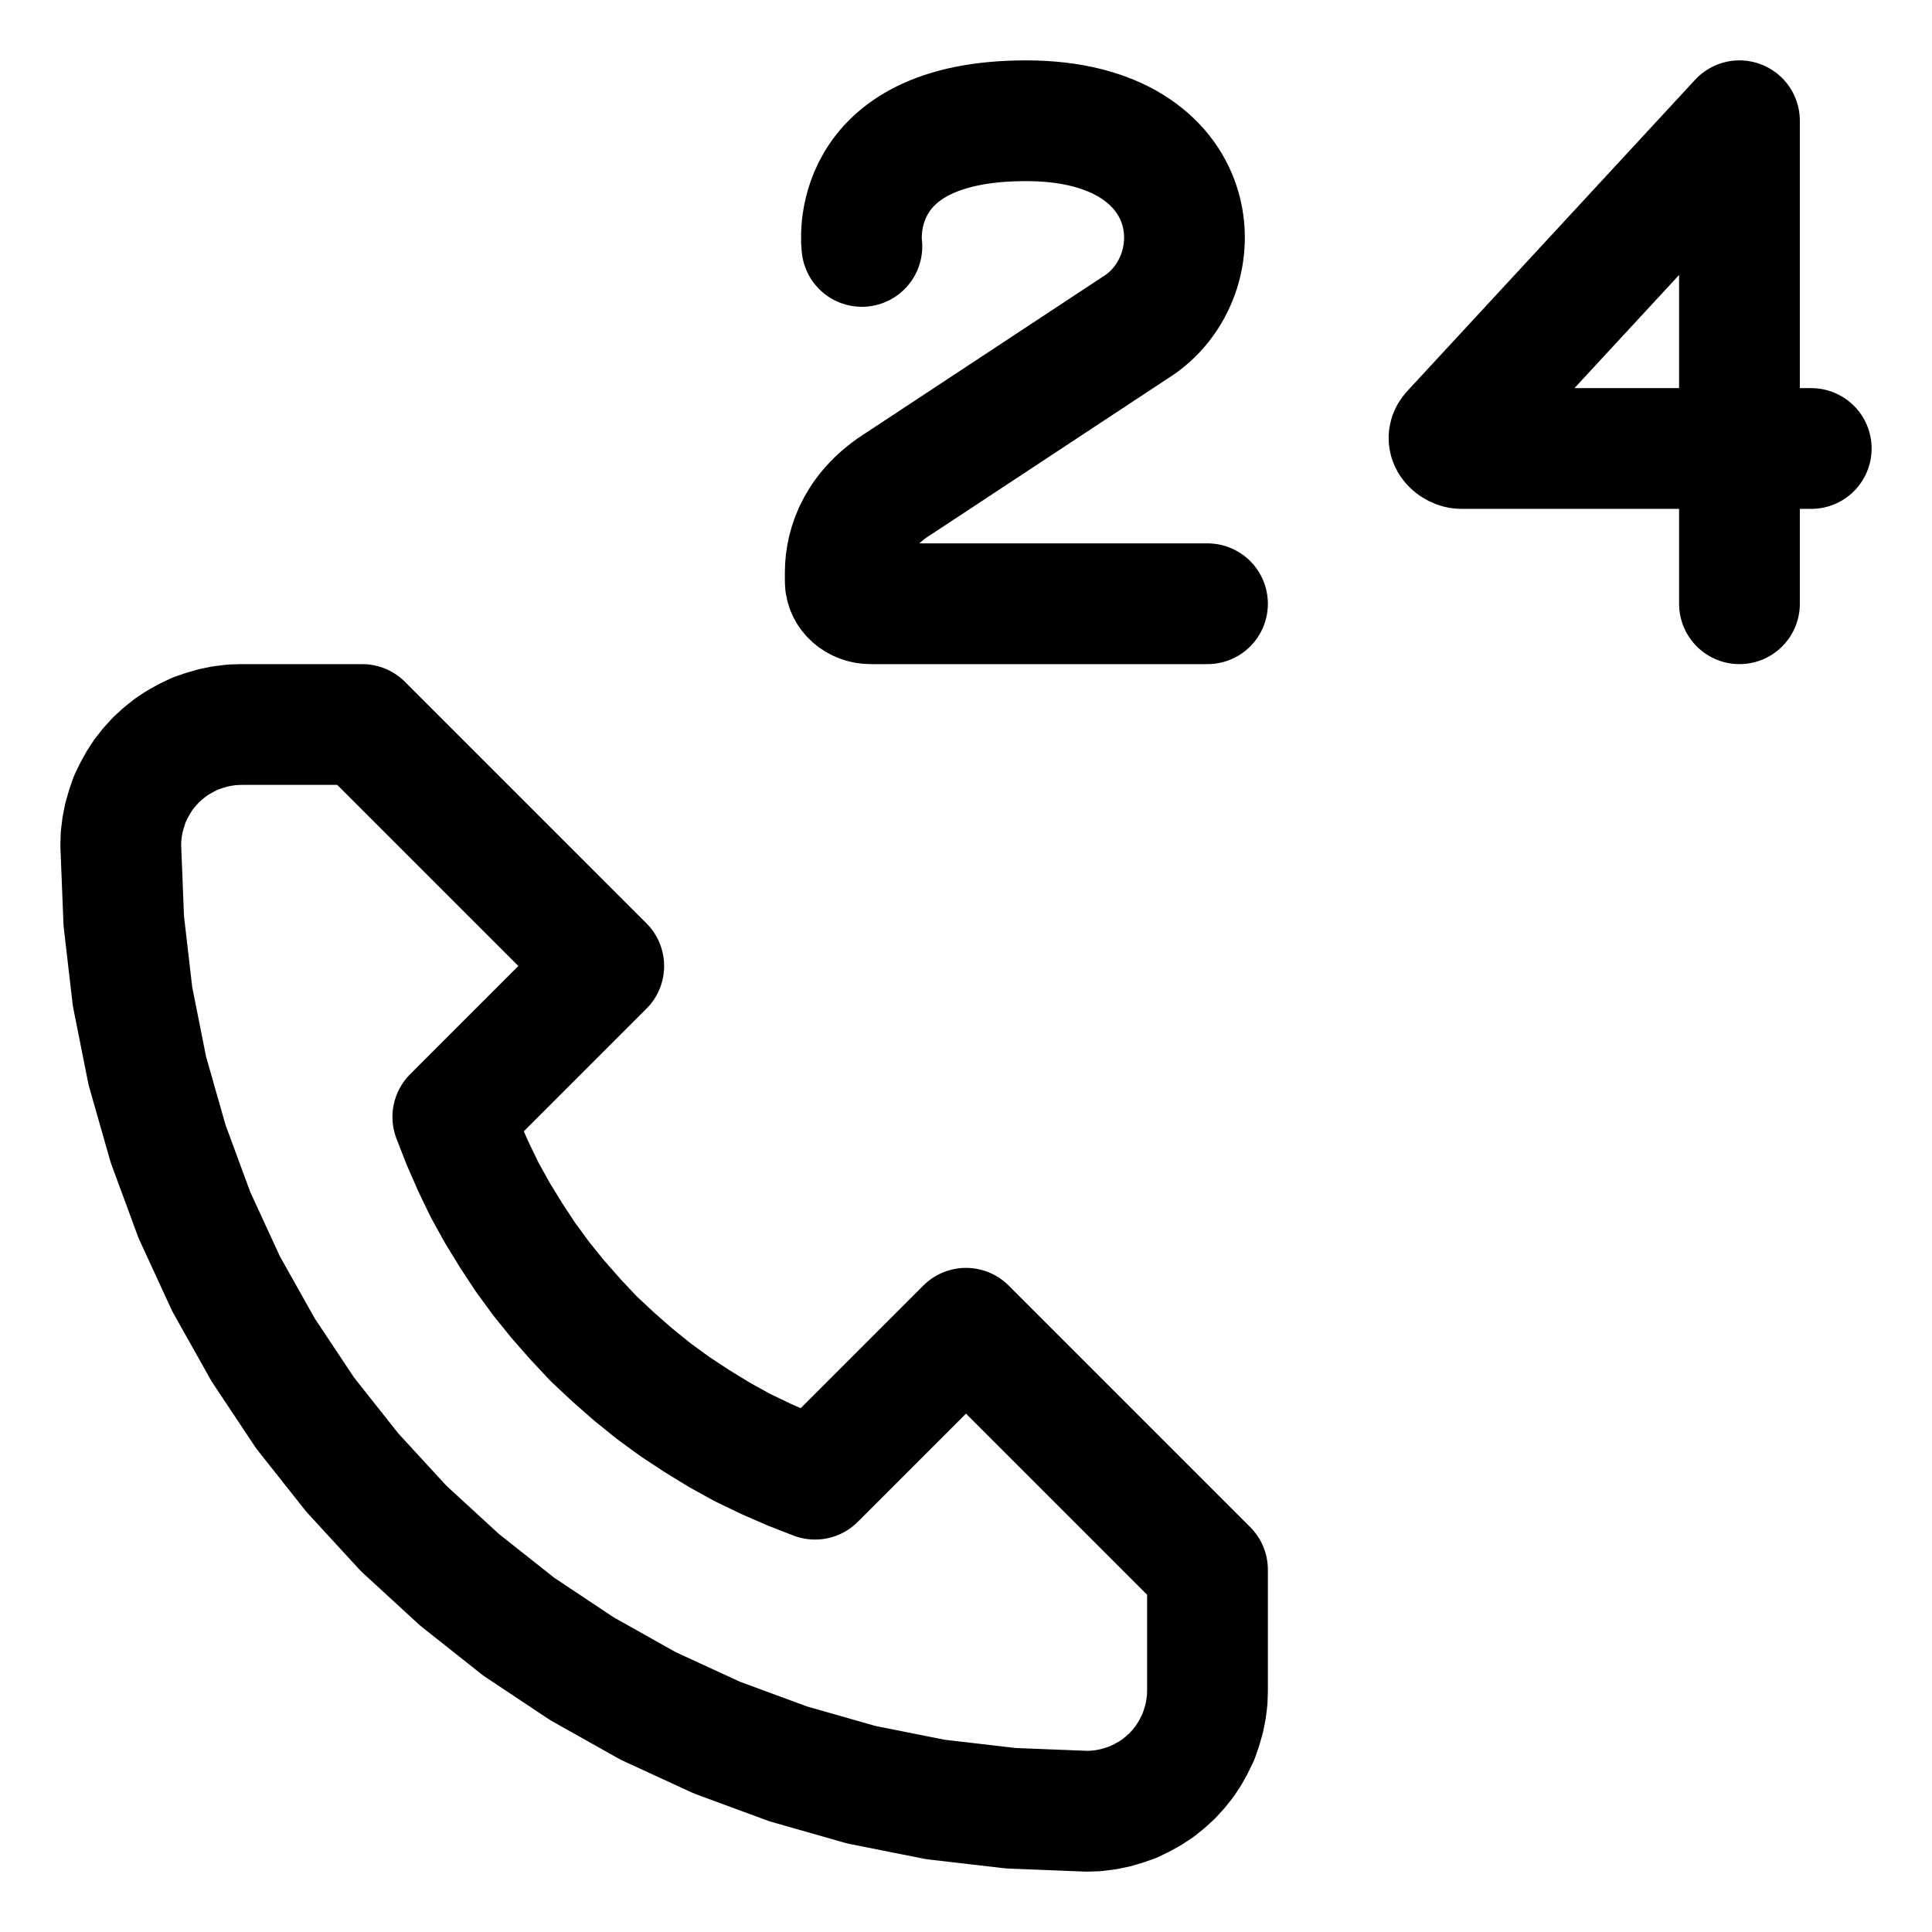
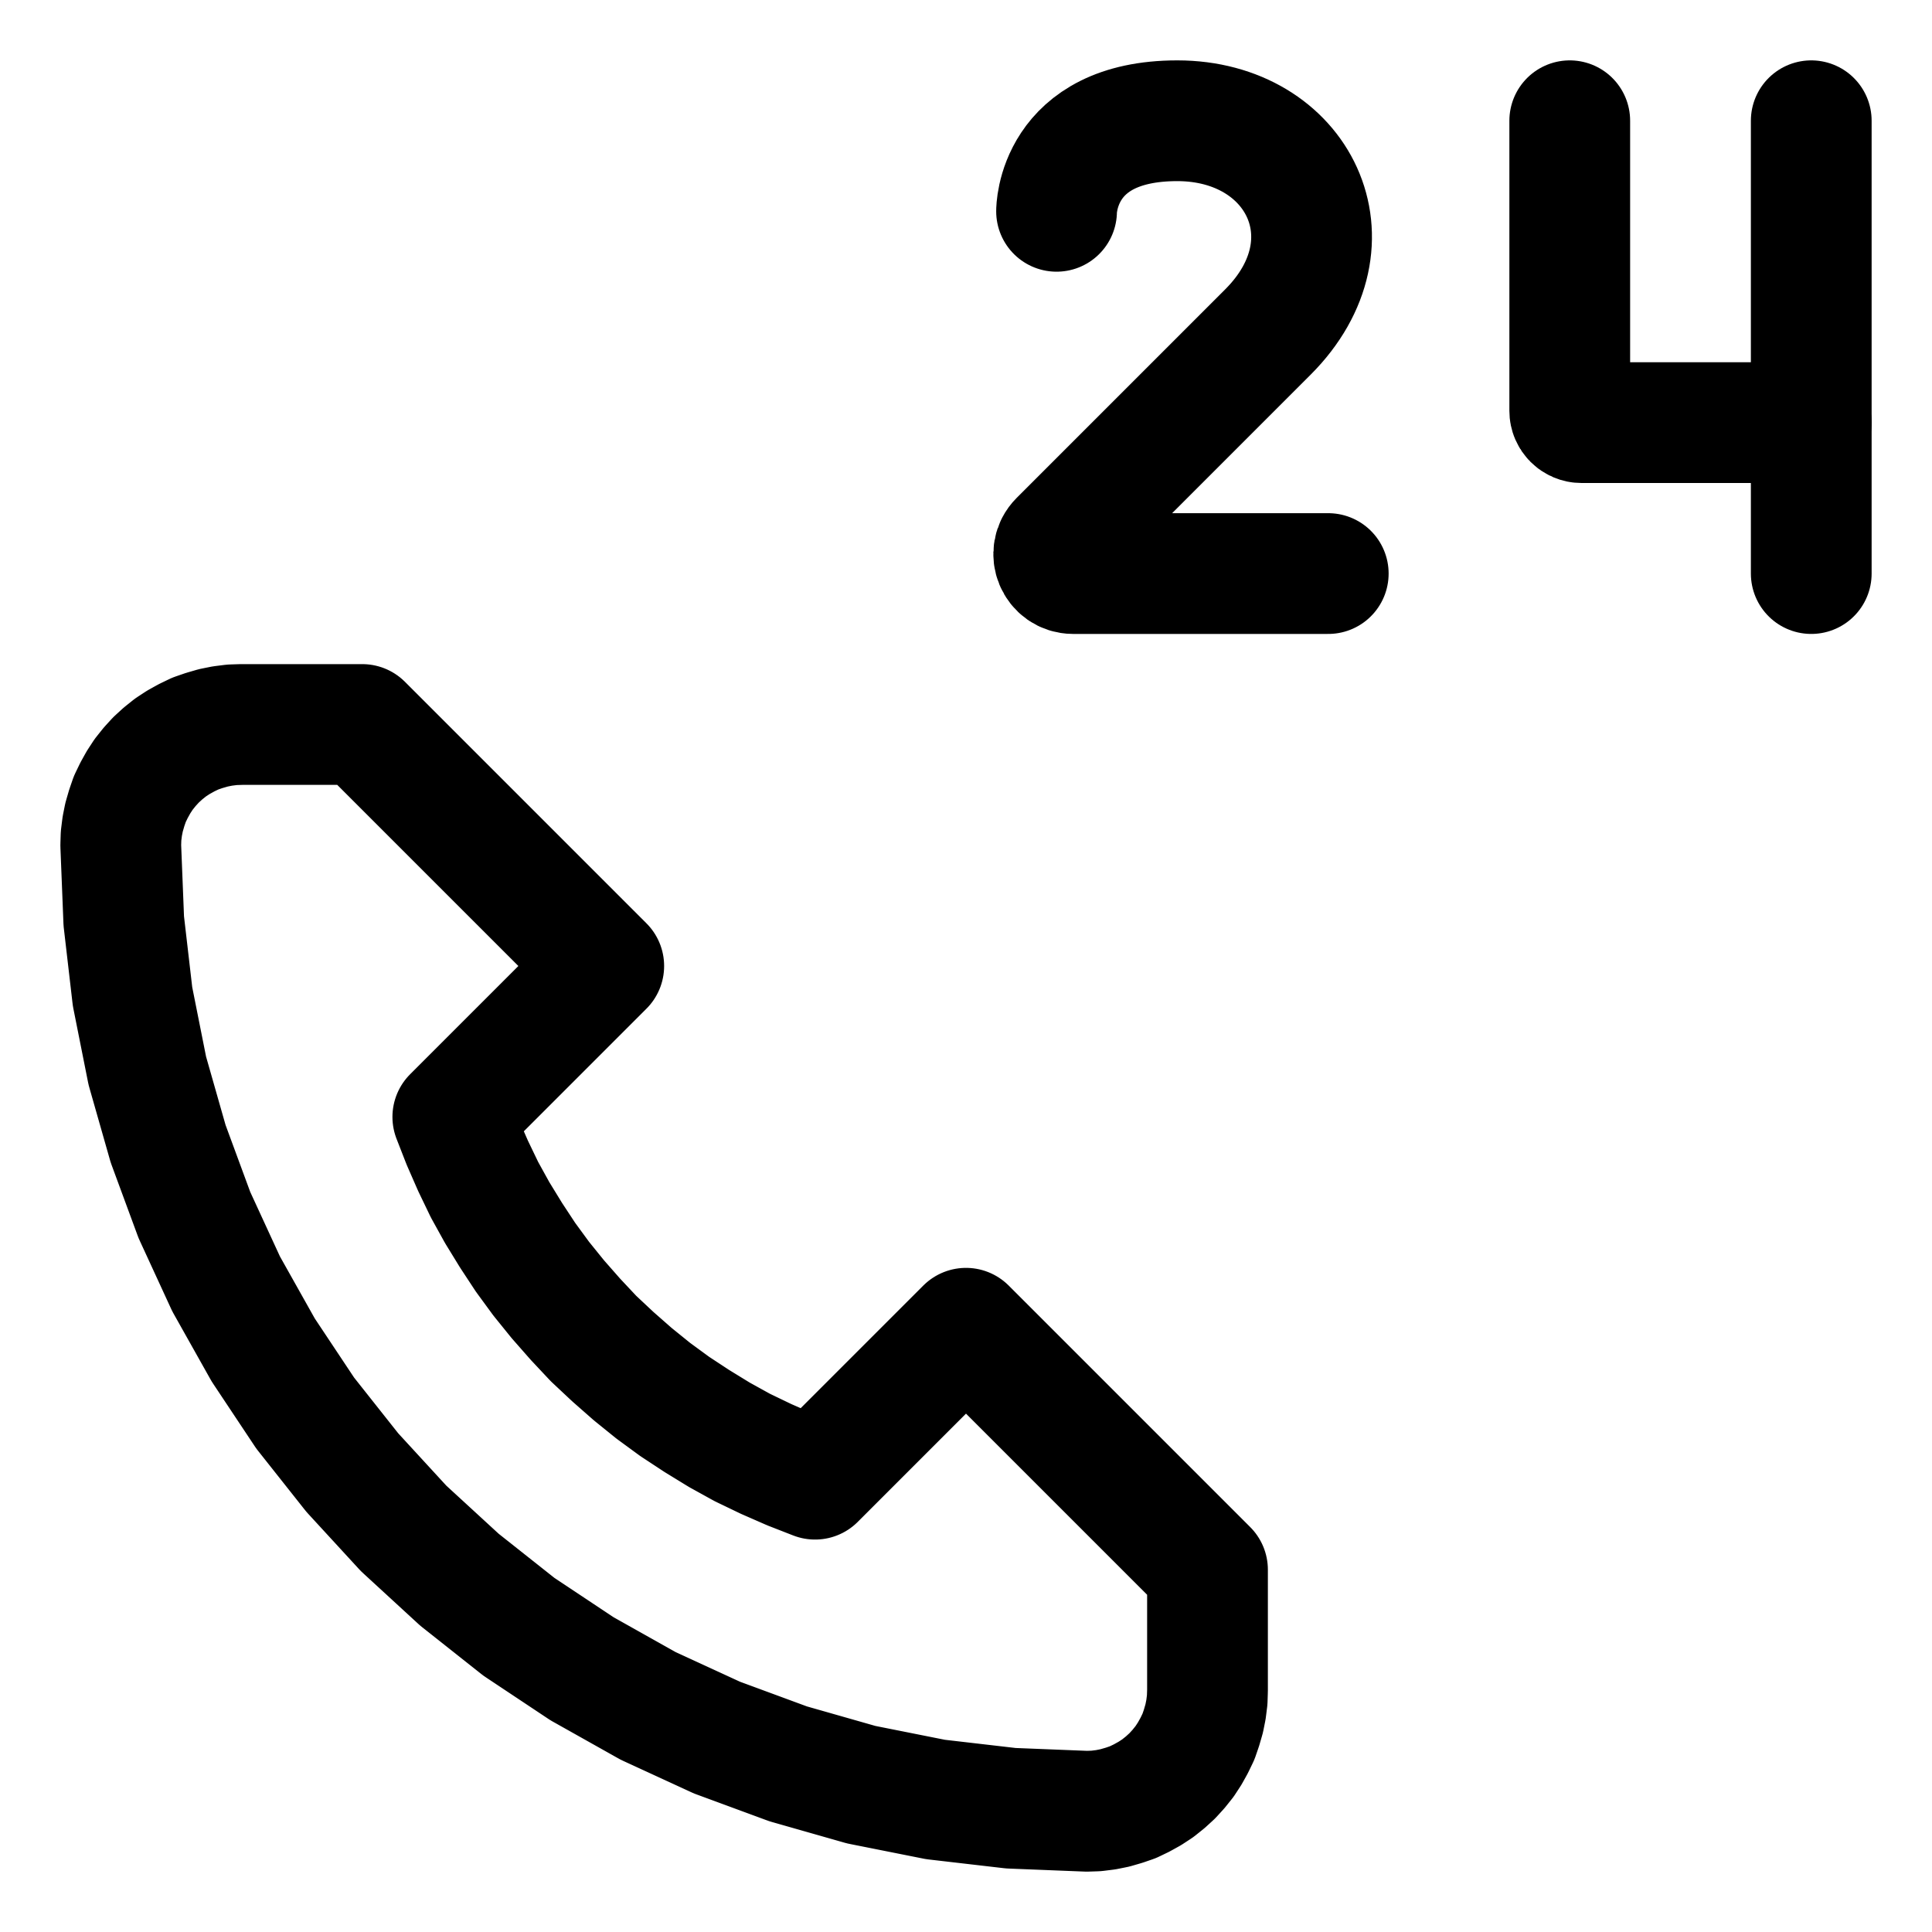
<svg xmlns="http://www.w3.org/2000/svg" width="64" height="64" viewBox="0 0 64 64">
  <g id="main-icon-clipped" stroke="#000000" stroke-width="4" fill="none" stroke-linecap="round" stroke-linejoin="round">
    <path d="M4.00,28.00L4.01,27.69 M4.01,27.69L4.05,27.37 M4.05,27.37L4.11,27.07 M4.11,27.07L4.20,26.76 M4.20,26.76L4.30,26.47 M4.30,26.47L4.44,26.18 M4.44,26.18L4.59,25.91 M4.59,25.91L4.76,25.65 M4.76,25.65L4.96,25.40 M4.96,25.40L5.17,25.17 M5.17,25.17L5.40,24.96 M5.40,24.96L5.65,24.76 M5.65,24.76L5.91,24.59 M5.91,24.59L6.18,24.44 M6.18,24.44L6.47,24.30 M6.47,24.30L6.76,24.20 M6.76,24.20L7.07,24.11 M7.07,24.11L7.37,24.05 M7.37,24.05L7.69,24.01 M7.69,24.01L8.00,24.00 M8.00,24.00L12.00,24.00 M12.00,24.00L20.00,32.00 M20.00,32.00L15.00,37.00 M15.00,37.00L15.32,37.82 M15.32,37.82L15.67,38.62 M15.67,38.62L16.05,39.41 M16.05,39.41L16.47,40.17 M16.47,40.17L16.93,40.92 M16.93,40.92L17.41,41.65 M17.41,41.65L17.93,42.36 M17.93,42.36L18.48,43.04 M18.48,43.04L19.06,43.70 M19.06,43.70L19.66,44.34 M19.66,44.34L20.30,44.94 M20.30,44.94L20.96,45.52 M20.96,45.52L21.64,46.07 M21.64,46.07L22.35,46.59 M22.35,46.59L23.08,47.07 M23.08,47.07L23.83,47.53 M23.83,47.53L24.59,47.95 M24.59,47.95L25.38,48.33 M25.38,48.33L26.18,48.68 M26.18,48.68L27.00,49.00 M27.00,49.00L32.00,44.00 M32.00,44.00L40.00,52.00 M40.00,52.00L40.00,56.00 M40.00,56.00L39.99,56.31 M39.99,56.31L39.95,56.63 M39.95,56.63L39.89,56.93 M39.89,56.93L39.80,57.24 M39.80,57.24L39.70,57.53 M39.70,57.53L39.56,57.82 M39.56,57.82L39.41,58.09 M39.41,58.09L39.24,58.35 M39.24,58.35L39.04,58.60 M39.04,58.60L38.83,58.83 M38.83,58.83L38.60,59.04 M38.60,59.04L38.35,59.24 M38.35,59.24L38.09,59.41 M38.09,59.41L37.82,59.56 M37.82,59.56L37.53,59.70 M37.53,59.70L37.24,59.80 M37.24,59.80L36.93,59.89 M36.93,59.89L36.63,59.95 M36.63,59.95L36.31,59.99 M36.31,59.99L36.00,60.00 M36.00,60.00L33.49,59.90 M33.49,59.90L30.99,59.61 M30.99,59.61L28.53,59.12 M28.53,59.12L26.11,58.43 M26.11,58.43L23.75,57.56 M23.75,57.56L21.47,56.51 M21.47,56.51L19.28,55.28 M19.28,55.28L17.19,53.89 M17.19,53.89L15.22,52.33 M15.22,52.33L13.37,50.63 M13.37,50.63L11.67,48.78 M11.67,48.78L10.11,46.81 M10.11,46.81L8.72,44.72 M8.72,44.72L7.49,42.53 M7.49,42.53L6.44,40.25 M6.44,40.25L5.57,37.89 M5.57,37.89L4.88,35.47 M4.88,35.47L4.39,33.01 M4.39,33.01L4.10,30.51 M4.10,30.51L4.00,28.00 M4.00,28.00L4.01,27.69 M4.01,27.69L4.05,27.37 M4.05,27.37L4.11,27.07 M4.11,27.07L4.20,26.76 M4.20,26.76L4.30,26.47 M4.30,26.47L4.44,26.18 M4.44,26.18L4.59,25.91 M4.59,25.91L4.76,25.65 M4.76,25.65L4.96,25.40 M4.96,25.40L5.17,25.17 M5.17,25.17L5.40,24.96 M5.40,24.96L5.65,24.76 M5.65,24.76L5.91,24.59 M5.91,24.59L6.18,24.44 M6.18,24.44L6.47,24.30 M6.47,24.30L6.76,24.20 M6.76,24.20L7.07,24.11 M7.07,24.11L7.37,24.05 M7.37,24.05L7.69,24.01 M7.69,24.01L8.00,24.00 M8.00,24.00L12.00,24.00 M12.00,24.00L20.00,32.00 M20.00,32.00L15.00,37.00 M15.00,37.00L15.32,37.82 M15.32,37.82L15.67,38.62 M15.67,38.62L16.05,39.41 M16.05,39.41L16.47,40.17 M16.47,40.17L16.93,40.92 M16.93,40.92L17.41,41.65 M17.41,41.65L17.93,42.36 M17.93,42.36L18.48,43.04 M18.48,43.04L19.06,43.70 M19.06,43.70L19.66,44.34 M19.66,44.34L20.30,44.94 M20.30,44.94L20.96,45.52 M20.96,45.52L21.64,46.07 M21.64,46.07L22.35,46.59 M22.35,46.59L23.08,47.07 M23.08,47.07L23.83,47.53 M23.83,47.53L24.59,47.95 M24.59,47.95L25.38,48.33 M25.38,48.33L26.18,48.68 M26.18,48.68L27.00,49.00 M27.00,49.00L32.00,44.00 M32.00,44.00L40.00,52.00 M40.00,52.00L40.00,56.00 M40.00,56.00L39.99,56.31 M39.99,56.31L39.95,56.63 M39.95,56.63L39.89,56.93 M39.89,56.93L39.80,57.24 M39.80,57.24L39.70,57.53 M39.70,57.53L39.56,57.82 M39.56,57.82L39.41,58.09 M39.41,58.09L39.24,58.35 M39.24,58.35L39.04,58.60 M39.04,58.60L38.83,58.83 M38.83,58.83L38.60,59.04 M38.60,59.04L38.35,59.24 M38.35,59.24L38.09,59.41 M38.09,59.41L37.82,59.56 M37.82,59.56L37.53,59.70 M37.53,59.70L37.24,59.80 M37.24,59.80L36.93,59.89 M36.93,59.89L36.63,59.95 M36.63,59.95L36.31,59.99 M36.31,59.99L36.00,60.00 M36.00,60.00L33.49,59.90 M33.49,59.90L30.99,59.61 M30.99,59.61L28.53,59.12 M28.53,59.12L26.11,58.43 M26.11,58.43L23.75,57.56 M23.75,57.56L21.47,56.51 M21.47,56.51L19.28,55.28 M19.28,55.28L17.19,53.89 M17.19,53.89L15.22,52.33 M15.22,52.33L13.37,50.63 M13.37,50.63L11.67,48.78 M11.67,48.78L10.11,46.81 M10.11,46.81L8.72,44.72 M8.72,44.72L7.49,42.53 M7.49,42.53L6.44,40.25 M6.44,40.25L5.57,37.89 M5.57,37.89L4.88,35.47 M4.88,35.47L4.39,33.01 M4.39,33.01L4.10,30.51 M4.10,30.51L4.00,28.00" />
  </g>
-   <g fill="none" stroke="currentColor" stroke-width="4.0" stroke-linecap="round" stroke-linejoin="round" id="state-icon" transform="translate(26 2) scale(1)">
-     <g transform="translate(-2 0)">
-       <path d="M 4.551,6.163 C 4.551,6.163 3.966,2.0 9.988,2.0 C 16.011,2.0 16.31,7.182 13.6,8.857 L 5.8,14.0 C 4.439,14.841 4.0,16.0 4.0,16.965 L 4.0,17.25 C 4.0,17.664 4.376,18.0 4.84,18.0 L 16.0,18.0" />
+   <g fill="none" stroke="currentColor" stroke-width="4.0" stroke-linecap="round" stroke-linejoin="round" id="state-icon" transform="translate(32.90577 2) scale(1)">
+     <g transform="translate(-2.905772 0)">
+       <path d="M 5.0,5.0 C 5.0,5.0 4.985,2.0 9.0,2.0 C 13.015,2.0 15.0,6.0 12.0,9.0 C 9.872,11.128 6.737,14.263 5.095,15.905 C 4.69,16.31 4.978,17.0 5.551,17.0 L 14.0,17.0" />
    </g>
-     <g transform="translate(18 0)">
-       <path d="M 16.0,12.857 L 4.409,12.857 C 4.18,12.857 3.814,12.572 4.111,12.286 L 13.622,2 L 13.622,18" />
+     <g transform="translate(14.09423 0)">
+       <path d="M 13.0,2.0 L 13.0,17.0" />
+       <path d="M 13.0,12.0 L 5.39,12.0 C 5.175,12.0 5.0,11.825 5.0,11.61 L 5.0,2.0" />
    </g>
  </g>
</svg>
